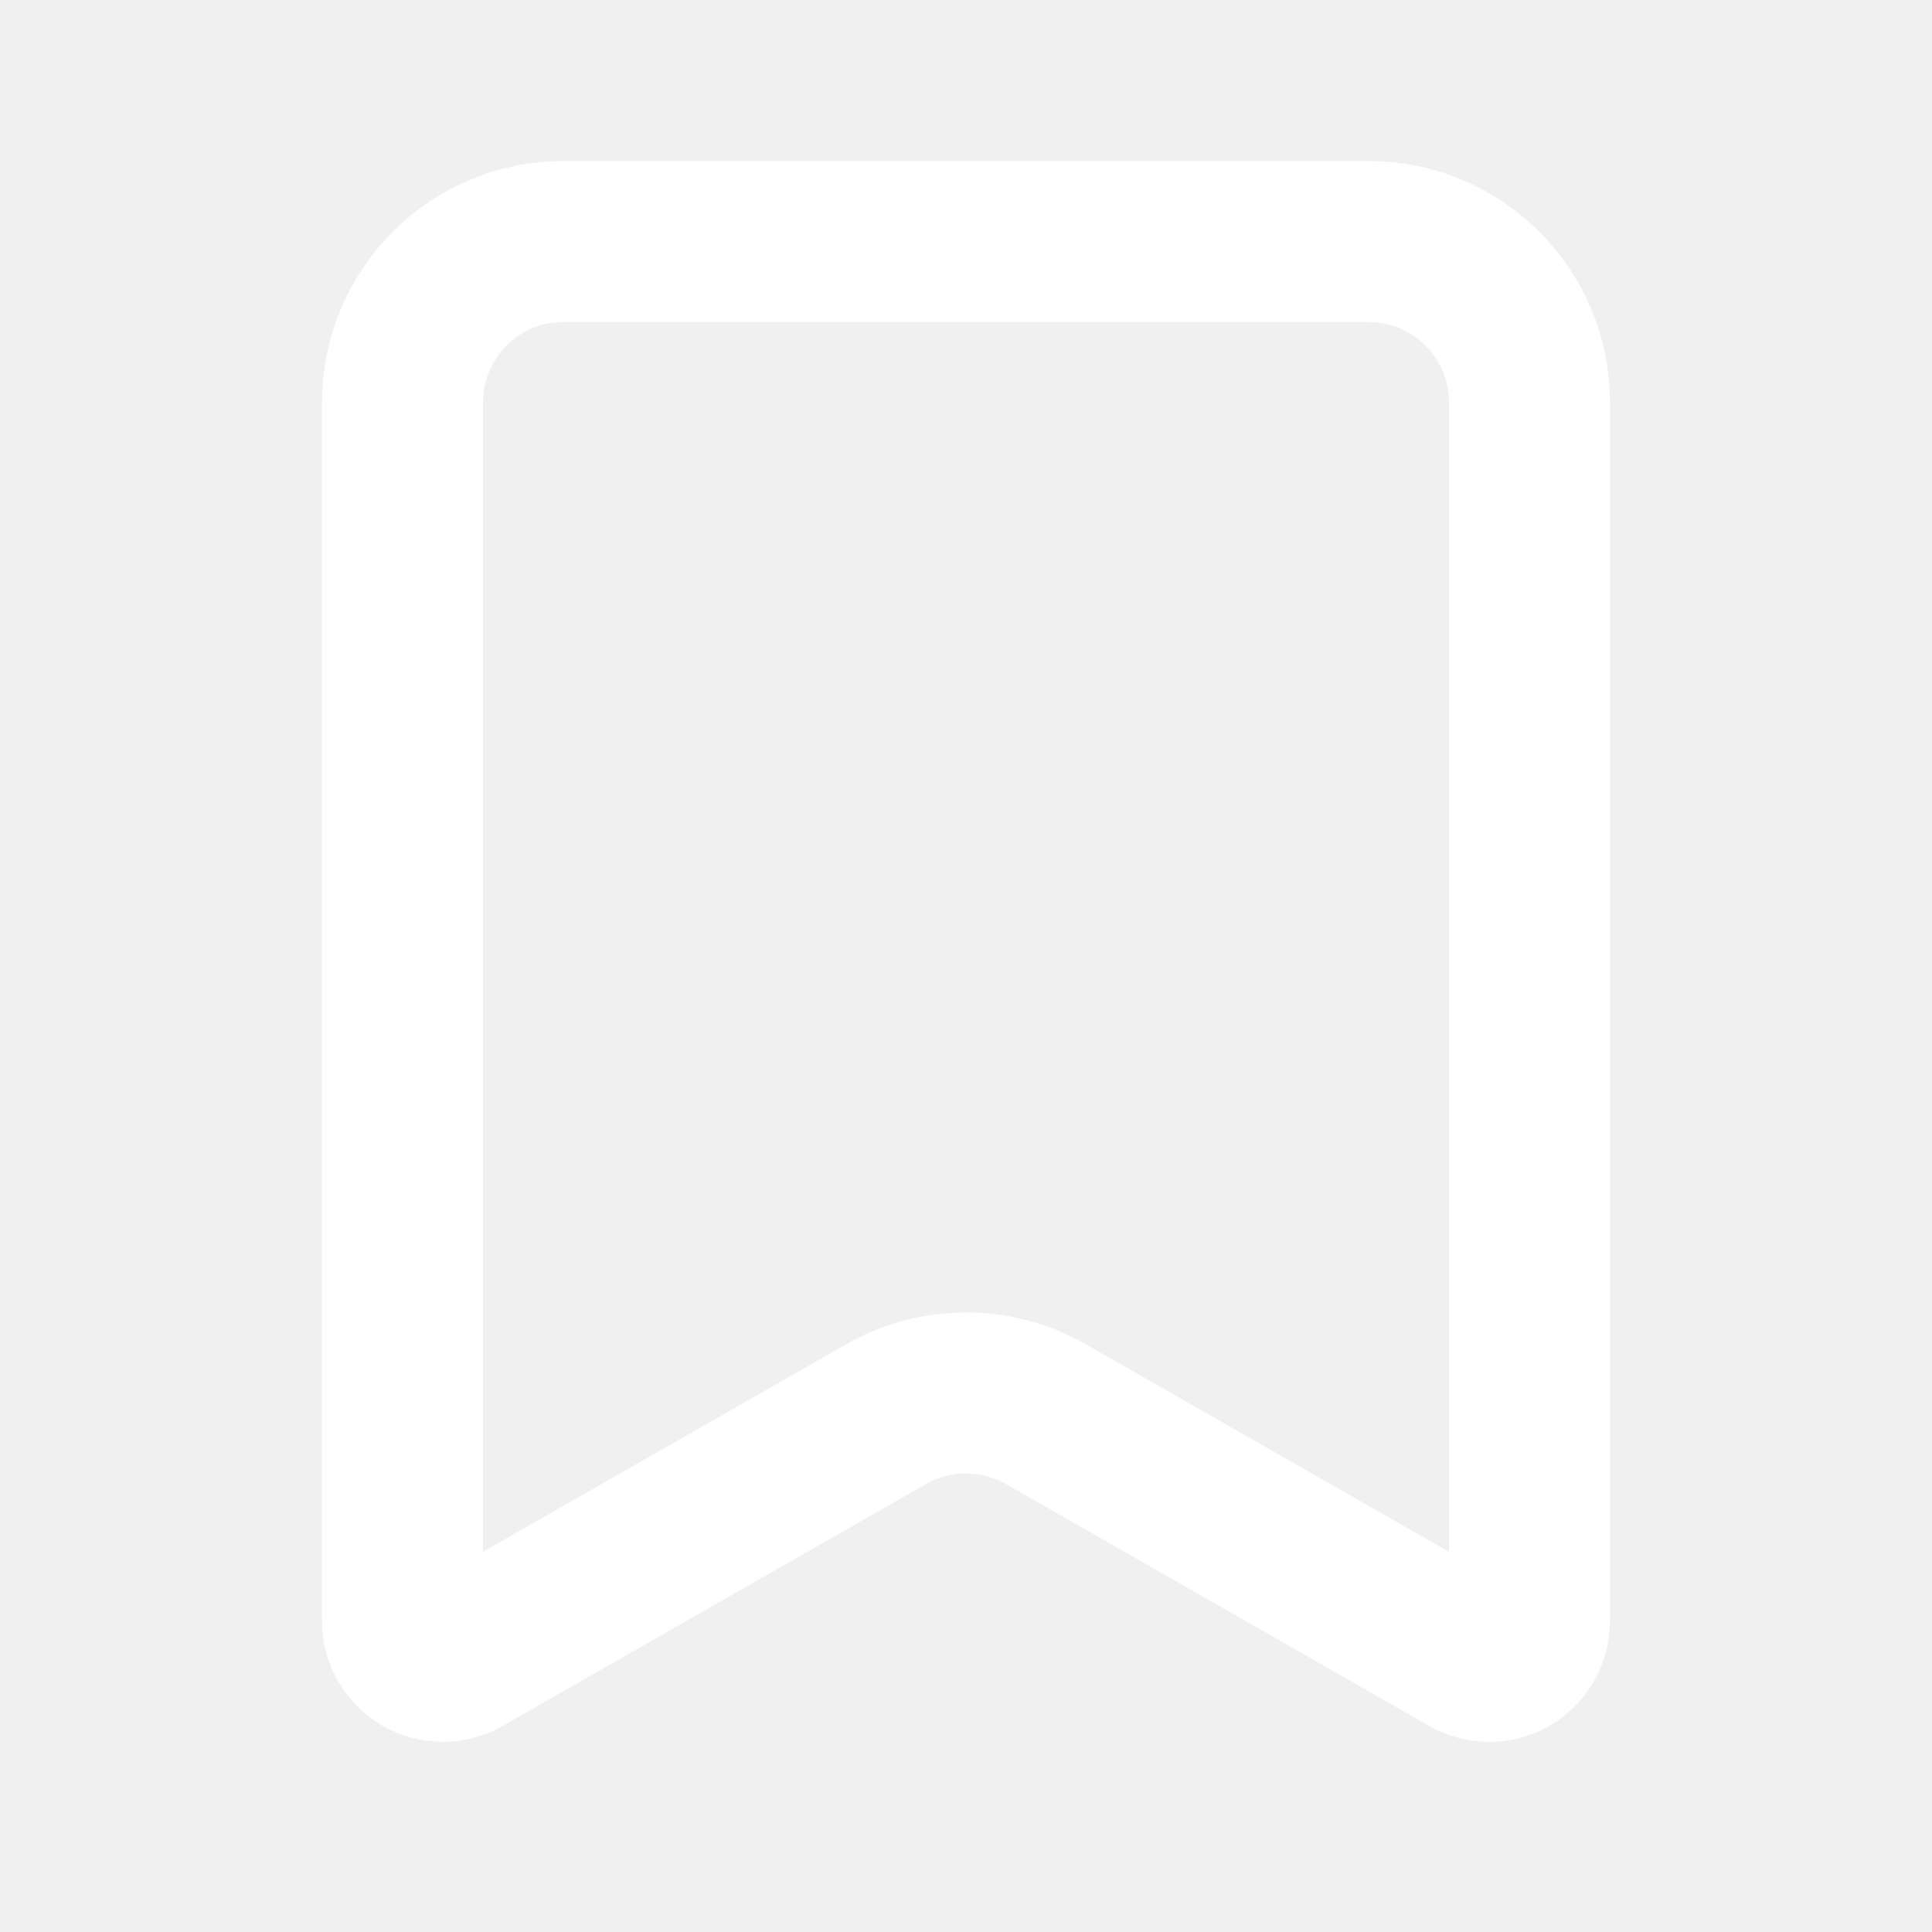
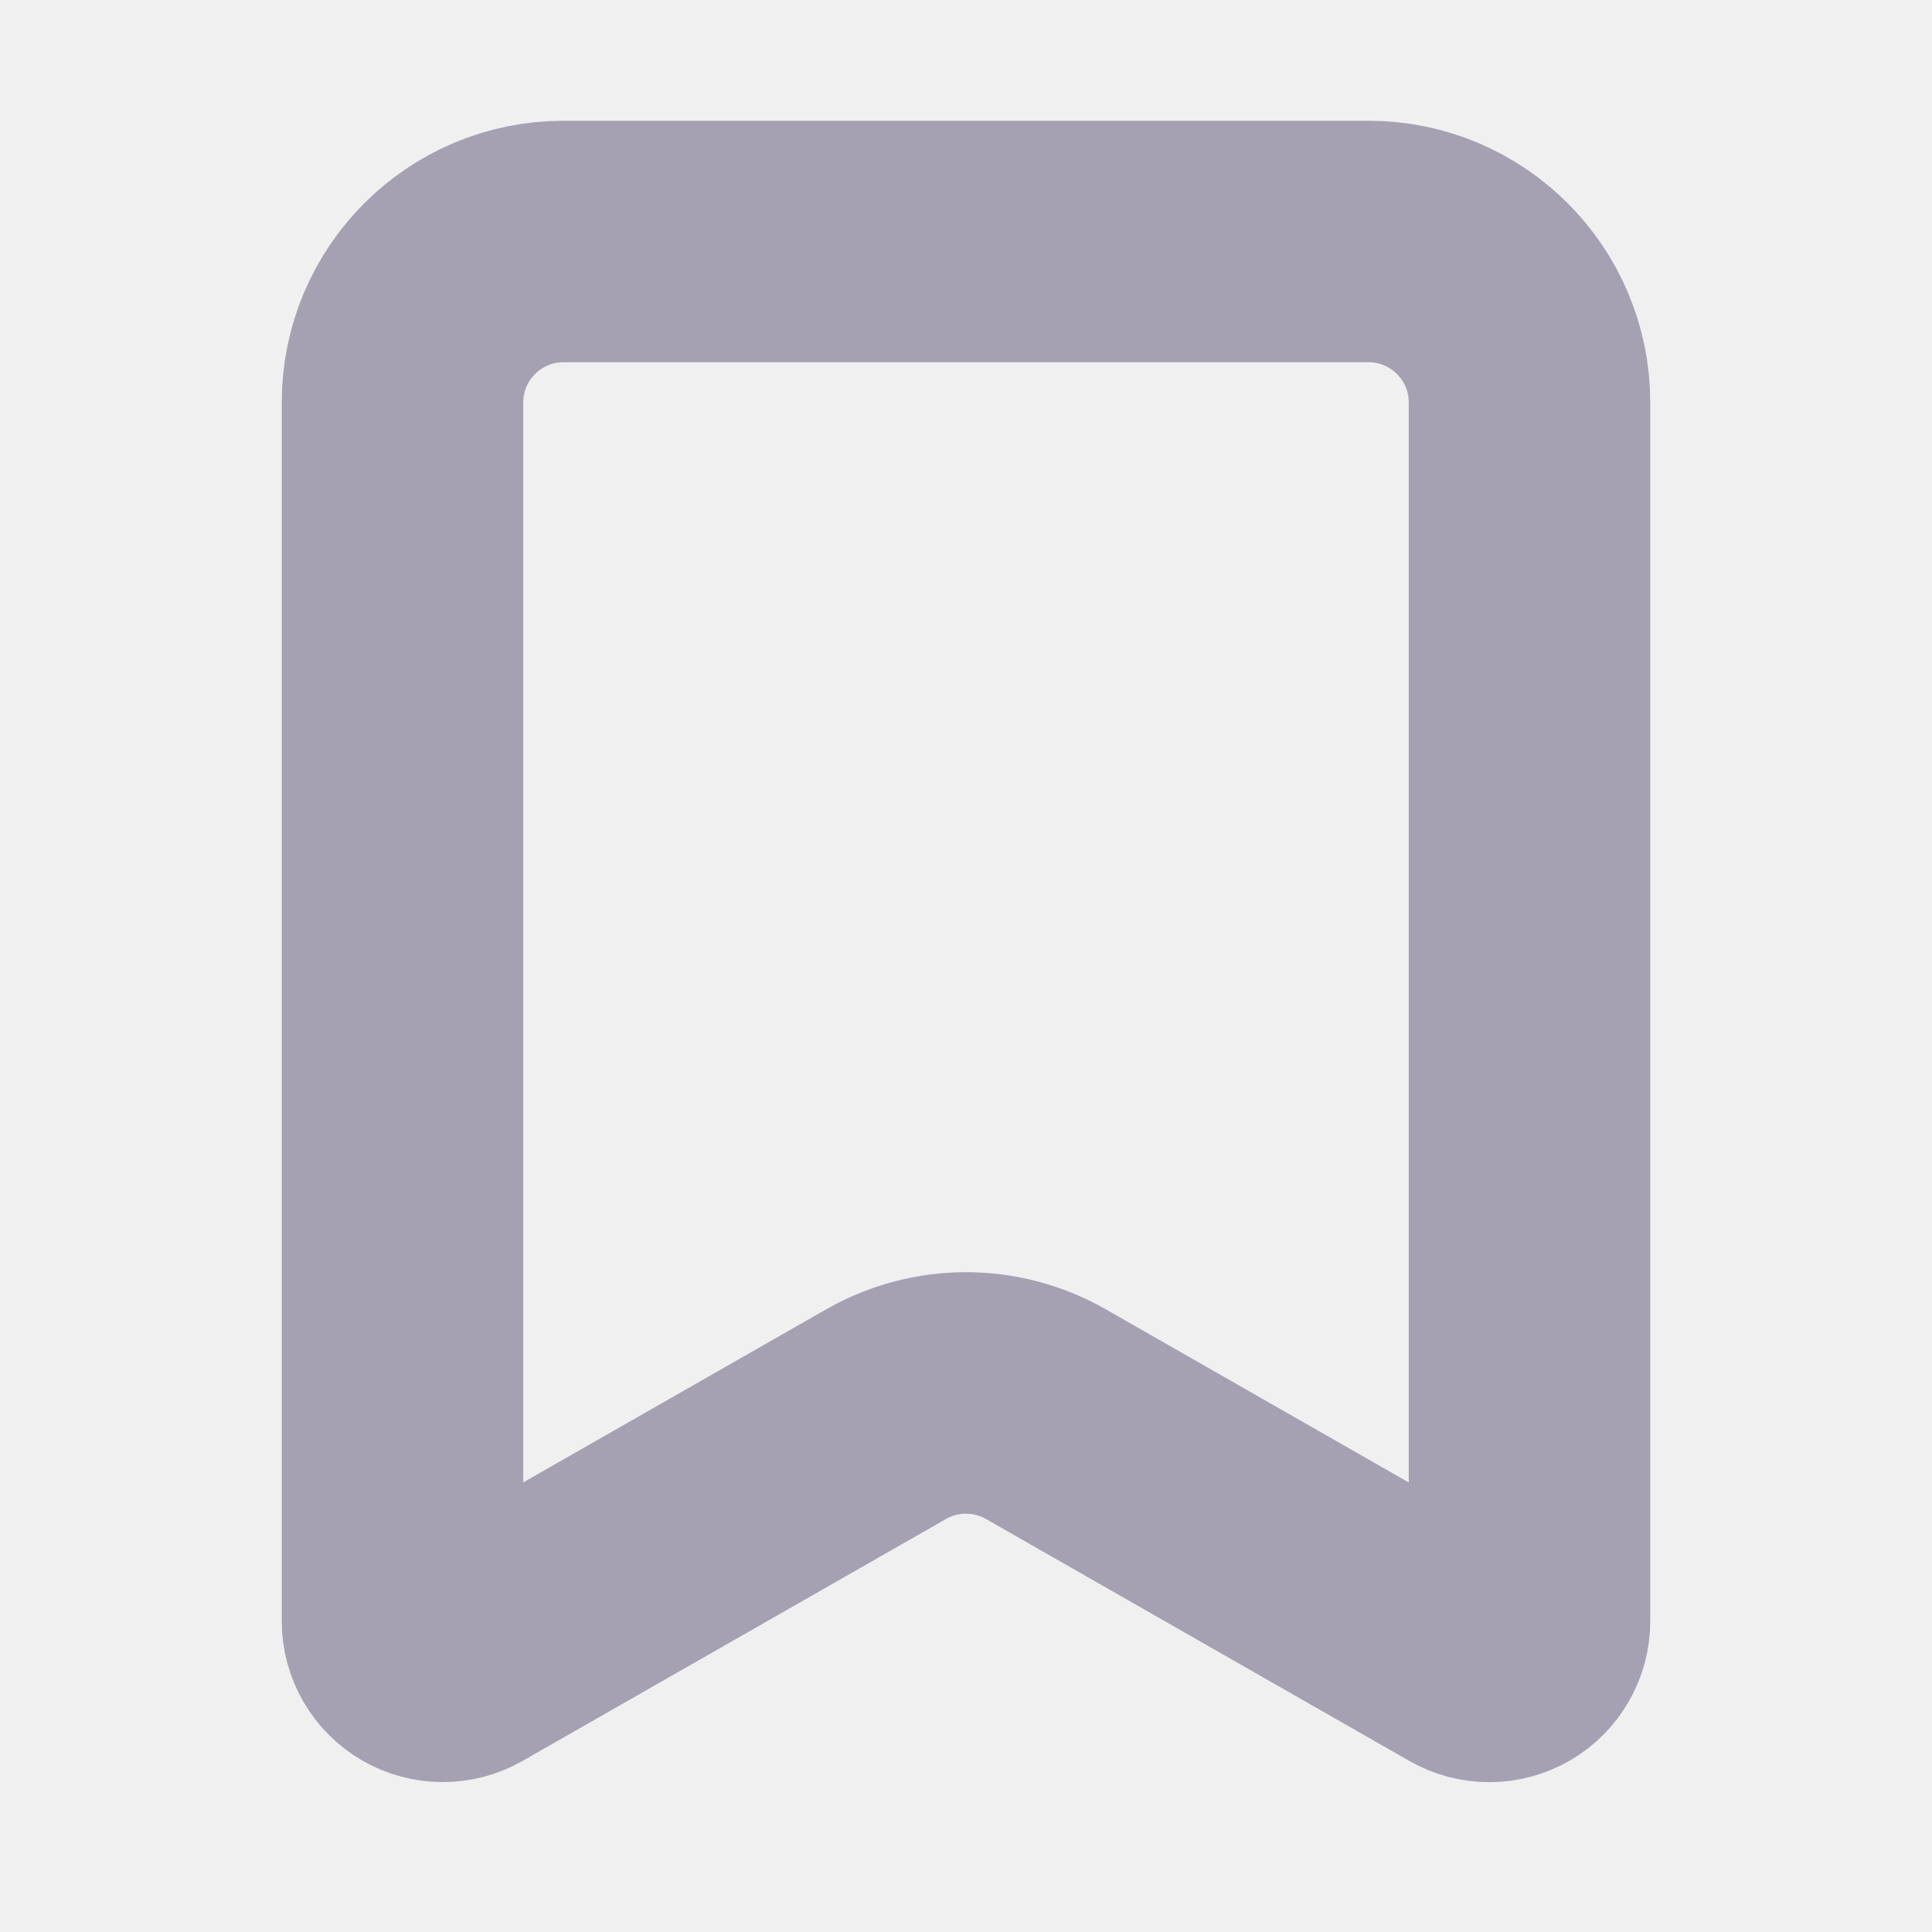
<svg xmlns="http://www.w3.org/2000/svg" width="800px" height="800px" viewBox="0 0 24 24" fill="none">
-   <path stroke="#ffffff" stroke-linecap="round" stroke-linejoin="round" stroke-width="2" d="M17 3H7a2 2 0 0 0-2 2v15.138a.5.5 0 0 0 .748.434l5.26-3.005a2 2 0 0 1 1.984 0l5.26 3.006a.5.5 0 0 0 .748-.435V5a2 2 0 0 0-2-2z" />
+   <path stroke="#a5a1b2" stroke-linecap="round" stroke-linejoin="round" stroke-width="3" d="M17 3H7a2 2 0 0 0-2 2v15.138a.5.5 0 0 0 .748.434l5.26-3.005a2 2 0 0 1 1.984 0l5.26 3.006a.5.5 0 0 0 .748-.435V5a2 2 0 0 0-2-2z" />
</svg>
